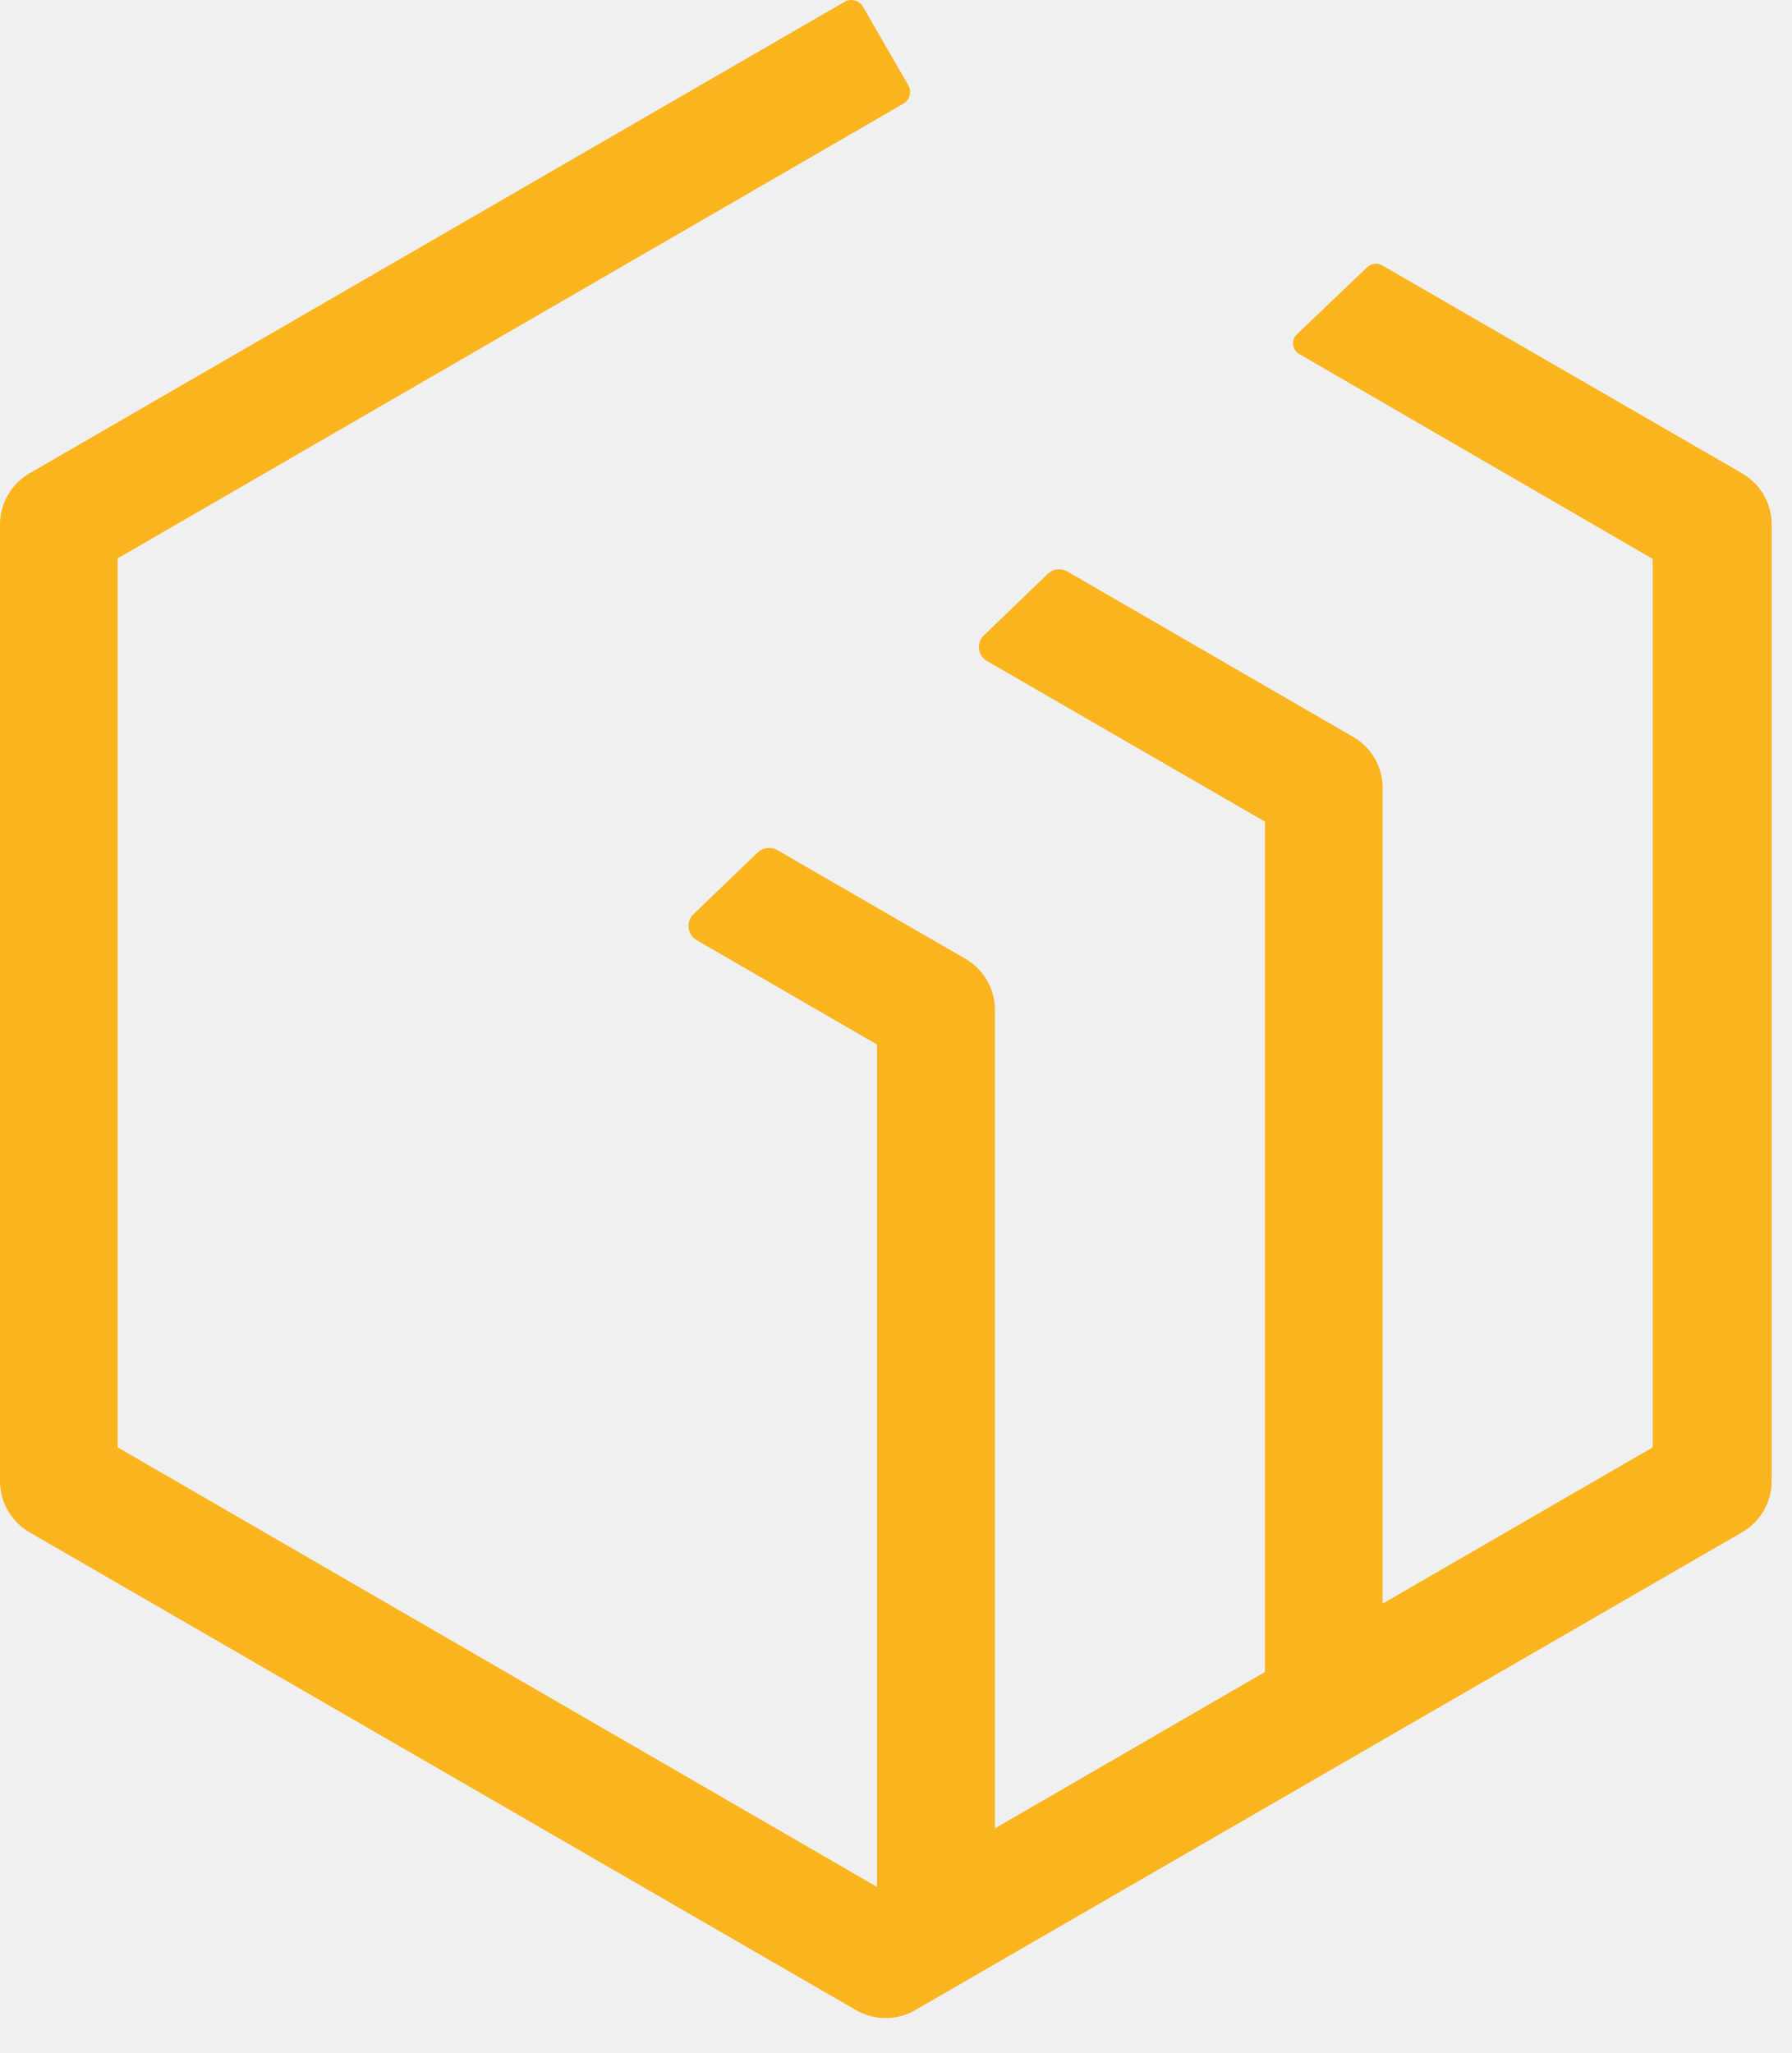
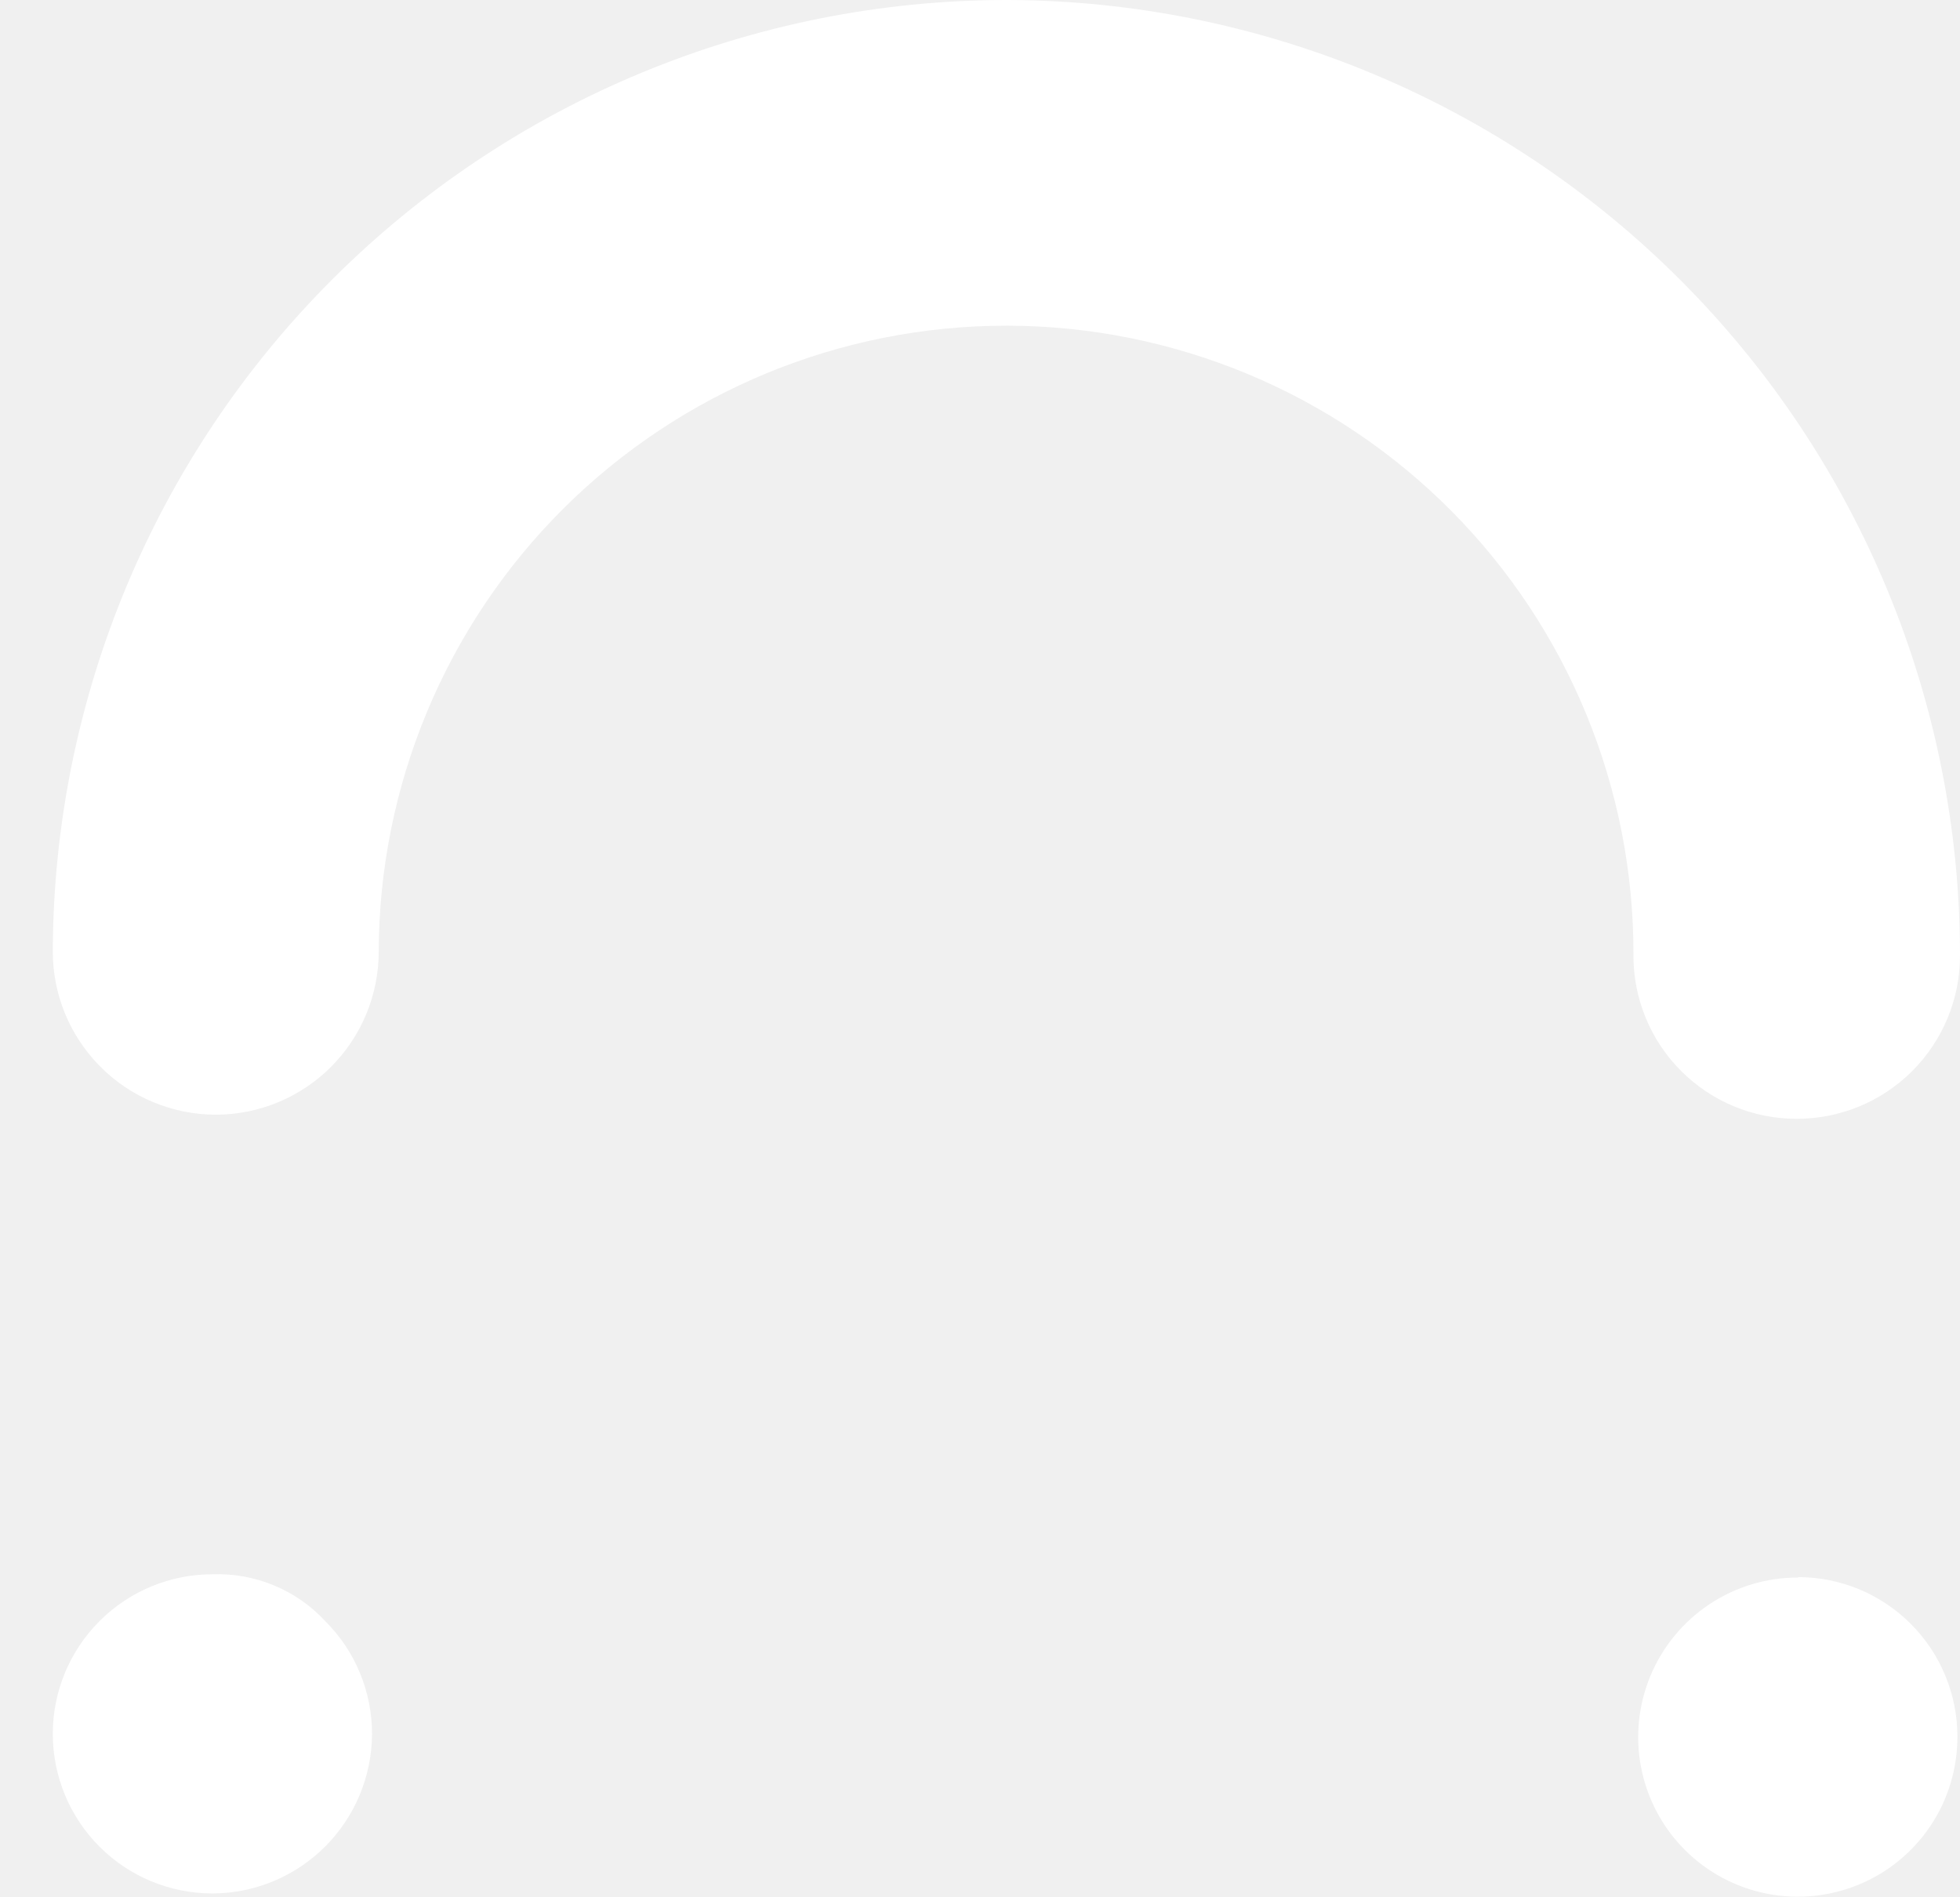
- <svg xmlns="http://www.w3.org/2000/svg" width="48" height="55" viewBox="0 0 48 55" fill="none">
-   <path d="M46.67 12.683L37.024 7.108C36.961 7.072 36.888 7.058 36.816 7.067C36.745 7.076 36.678 7.108 36.625 7.158L34.744 8.953C34.705 8.99 34.675 9.035 34.657 9.086C34.64 9.137 34.635 9.191 34.642 9.245C34.65 9.298 34.67 9.348 34.702 9.392C34.733 9.436 34.775 9.471 34.823 9.495L44.272 14.973V38.775L37.038 42.961V21.109C37.039 20.834 36.967 20.563 36.83 20.324C36.694 20.086 36.497 19.887 36.259 19.748L28.587 15.307C28.506 15.262 28.413 15.243 28.321 15.254C28.228 15.265 28.142 15.305 28.074 15.368L26.351 17.027C26.304 17.073 26.268 17.13 26.246 17.192C26.224 17.254 26.217 17.321 26.225 17.386C26.233 17.452 26.256 17.515 26.292 17.57C26.328 17.625 26.376 17.672 26.433 17.705L33.886 22.013V44.792L26.652 48.982V27.054C26.652 26.777 26.579 26.506 26.441 26.267C26.303 26.027 26.105 25.828 25.866 25.689L20.822 22.774C20.739 22.727 20.643 22.708 20.547 22.719C20.453 22.731 20.364 22.773 20.294 22.839L18.593 24.476C18.54 24.523 18.499 24.582 18.474 24.649C18.448 24.715 18.439 24.786 18.447 24.857C18.456 24.927 18.48 24.994 18.52 25.053C18.56 25.112 18.613 25.16 18.675 25.194L23.493 27.983V50.55L3.152 38.775V14.959L24.193 2.782C24.236 2.758 24.274 2.726 24.304 2.688C24.335 2.649 24.357 2.605 24.369 2.557C24.381 2.51 24.384 2.46 24.377 2.412C24.369 2.363 24.352 2.317 24.326 2.275L23.12 0.186C23.096 0.143 23.064 0.106 23.026 0.076C22.988 0.046 22.944 0.024 22.897 0.012C22.85 -0.001 22.801 -0.003 22.753 0.004C22.705 0.011 22.659 0.028 22.617 0.053L0.786 12.683C0.548 12.822 0.35 13.021 0.212 13.261C0.074 13.5 0.001 13.771 0 14.047L0 39.683C0.001 39.959 0.074 40.231 0.212 40.47C0.35 40.709 0.548 40.908 0.786 41.048L22.933 53.853C23.173 53.992 23.446 54.065 23.723 54.065C24 54.065 24.273 53.992 24.513 53.853L46.67 41.048C46.91 40.909 47.108 40.71 47.247 40.471C47.386 40.231 47.459 39.96 47.46 39.683V14.047C47.459 13.771 47.386 13.499 47.247 13.26C47.108 13.02 46.91 12.822 46.67 12.683Z" fill="#FAB41E" />
+ <svg xmlns="http://www.w3.org/2000/svg" width="31" height="30" viewBox="0 0 31 30" fill="none">
+   <g clip-path="url(#clip0_438_2414)">
+     <path d="M15.947 0L15.916 0C11.923 0.003 8.094 1.588 5.267 4.408C2.441 7.228 0.847 11.053 0.835 15.046C0.834 15.385 0.9 15.721 1.029 16.035C1.158 16.348 1.348 16.633 1.587 16.873C1.826 17.114 2.11 17.304 2.423 17.434C2.736 17.565 3.072 17.632 3.411 17.633C4.095 17.633 4.75 17.361 5.234 16.878C5.717 16.395 5.989 15.74 5.99 15.057C5.996 12.427 7.045 9.906 8.907 8.049C10.77 6.192 13.293 5.15 15.923 5.152H15.947C17.25 5.156 18.54 5.417 19.743 5.92C20.945 6.422 22.037 7.157 22.955 8.082C23.873 9.007 24.6 10.104 25.094 11.31C25.588 12.517 25.84 13.808 25.835 15.112C25.834 15.451 25.9 15.787 26.029 16.101C26.158 16.415 26.348 16.7 26.588 16.94C26.827 17.18 27.112 17.371 27.425 17.501C27.739 17.631 28.075 17.698 28.414 17.698C28.754 17.699 29.09 17.632 29.405 17.503C29.719 17.373 30.004 17.183 30.245 16.942C30.485 16.702 30.675 16.416 30.805 16.102C30.935 15.788 31.001 15.451 31 15.112C31 11.114 29.416 7.279 26.595 4.447C23.773 1.614 19.945 0.015 15.947 0Z" fill="white" />
+     <path d="M3.36 24.903C2.69 24.903 2.048 25.169 1.575 25.643C1.101 26.116 0.835 26.758 0.835 27.428C0.835 28.097 1.101 28.739 1.575 29.213C2.048 29.686 2.69 29.952 3.36 29.952C4.028 29.95 4.668 29.684 5.141 29.212C5.614 28.739 5.881 28.099 5.884 27.431C5.885 27.099 5.82 26.771 5.693 26.464C5.567 26.158 5.38 25.879 5.145 25.645C4.919 25.4 4.642 25.207 4.333 25.079C4.025 24.951 3.693 24.891 3.36 24.903Z" fill="white" />
+     <path d="M28.441 24.955C27.942 24.953 27.453 25.1 27.037 25.377C26.621 25.654 26.296 26.048 26.104 26.509C25.912 26.971 25.861 27.478 25.958 27.969C26.055 28.459 26.295 28.909 26.648 29.263C27.001 29.616 27.451 29.857 27.942 29.955C28.432 30.052 28.94 30.002 29.401 29.811C29.863 29.62 30.257 29.296 30.535 28.88C30.812 28.464 30.959 27.975 30.959 27.476C30.96 27.144 30.895 26.816 30.769 26.51C30.643 26.203 30.458 25.925 30.224 25.69C29.99 25.455 29.712 25.269 29.407 25.141C29.101 25.014 28.773 24.948 28.441 24.948V24.955Z" fill="white" />
+   </g>
+   <defs>
+     <clipPath id="clip0_438_2414">
+       <rect width="30.165" height="30" fill="white" transform="translate(0.835205)" />
+     </clipPath>
+   </defs>
</svg>
